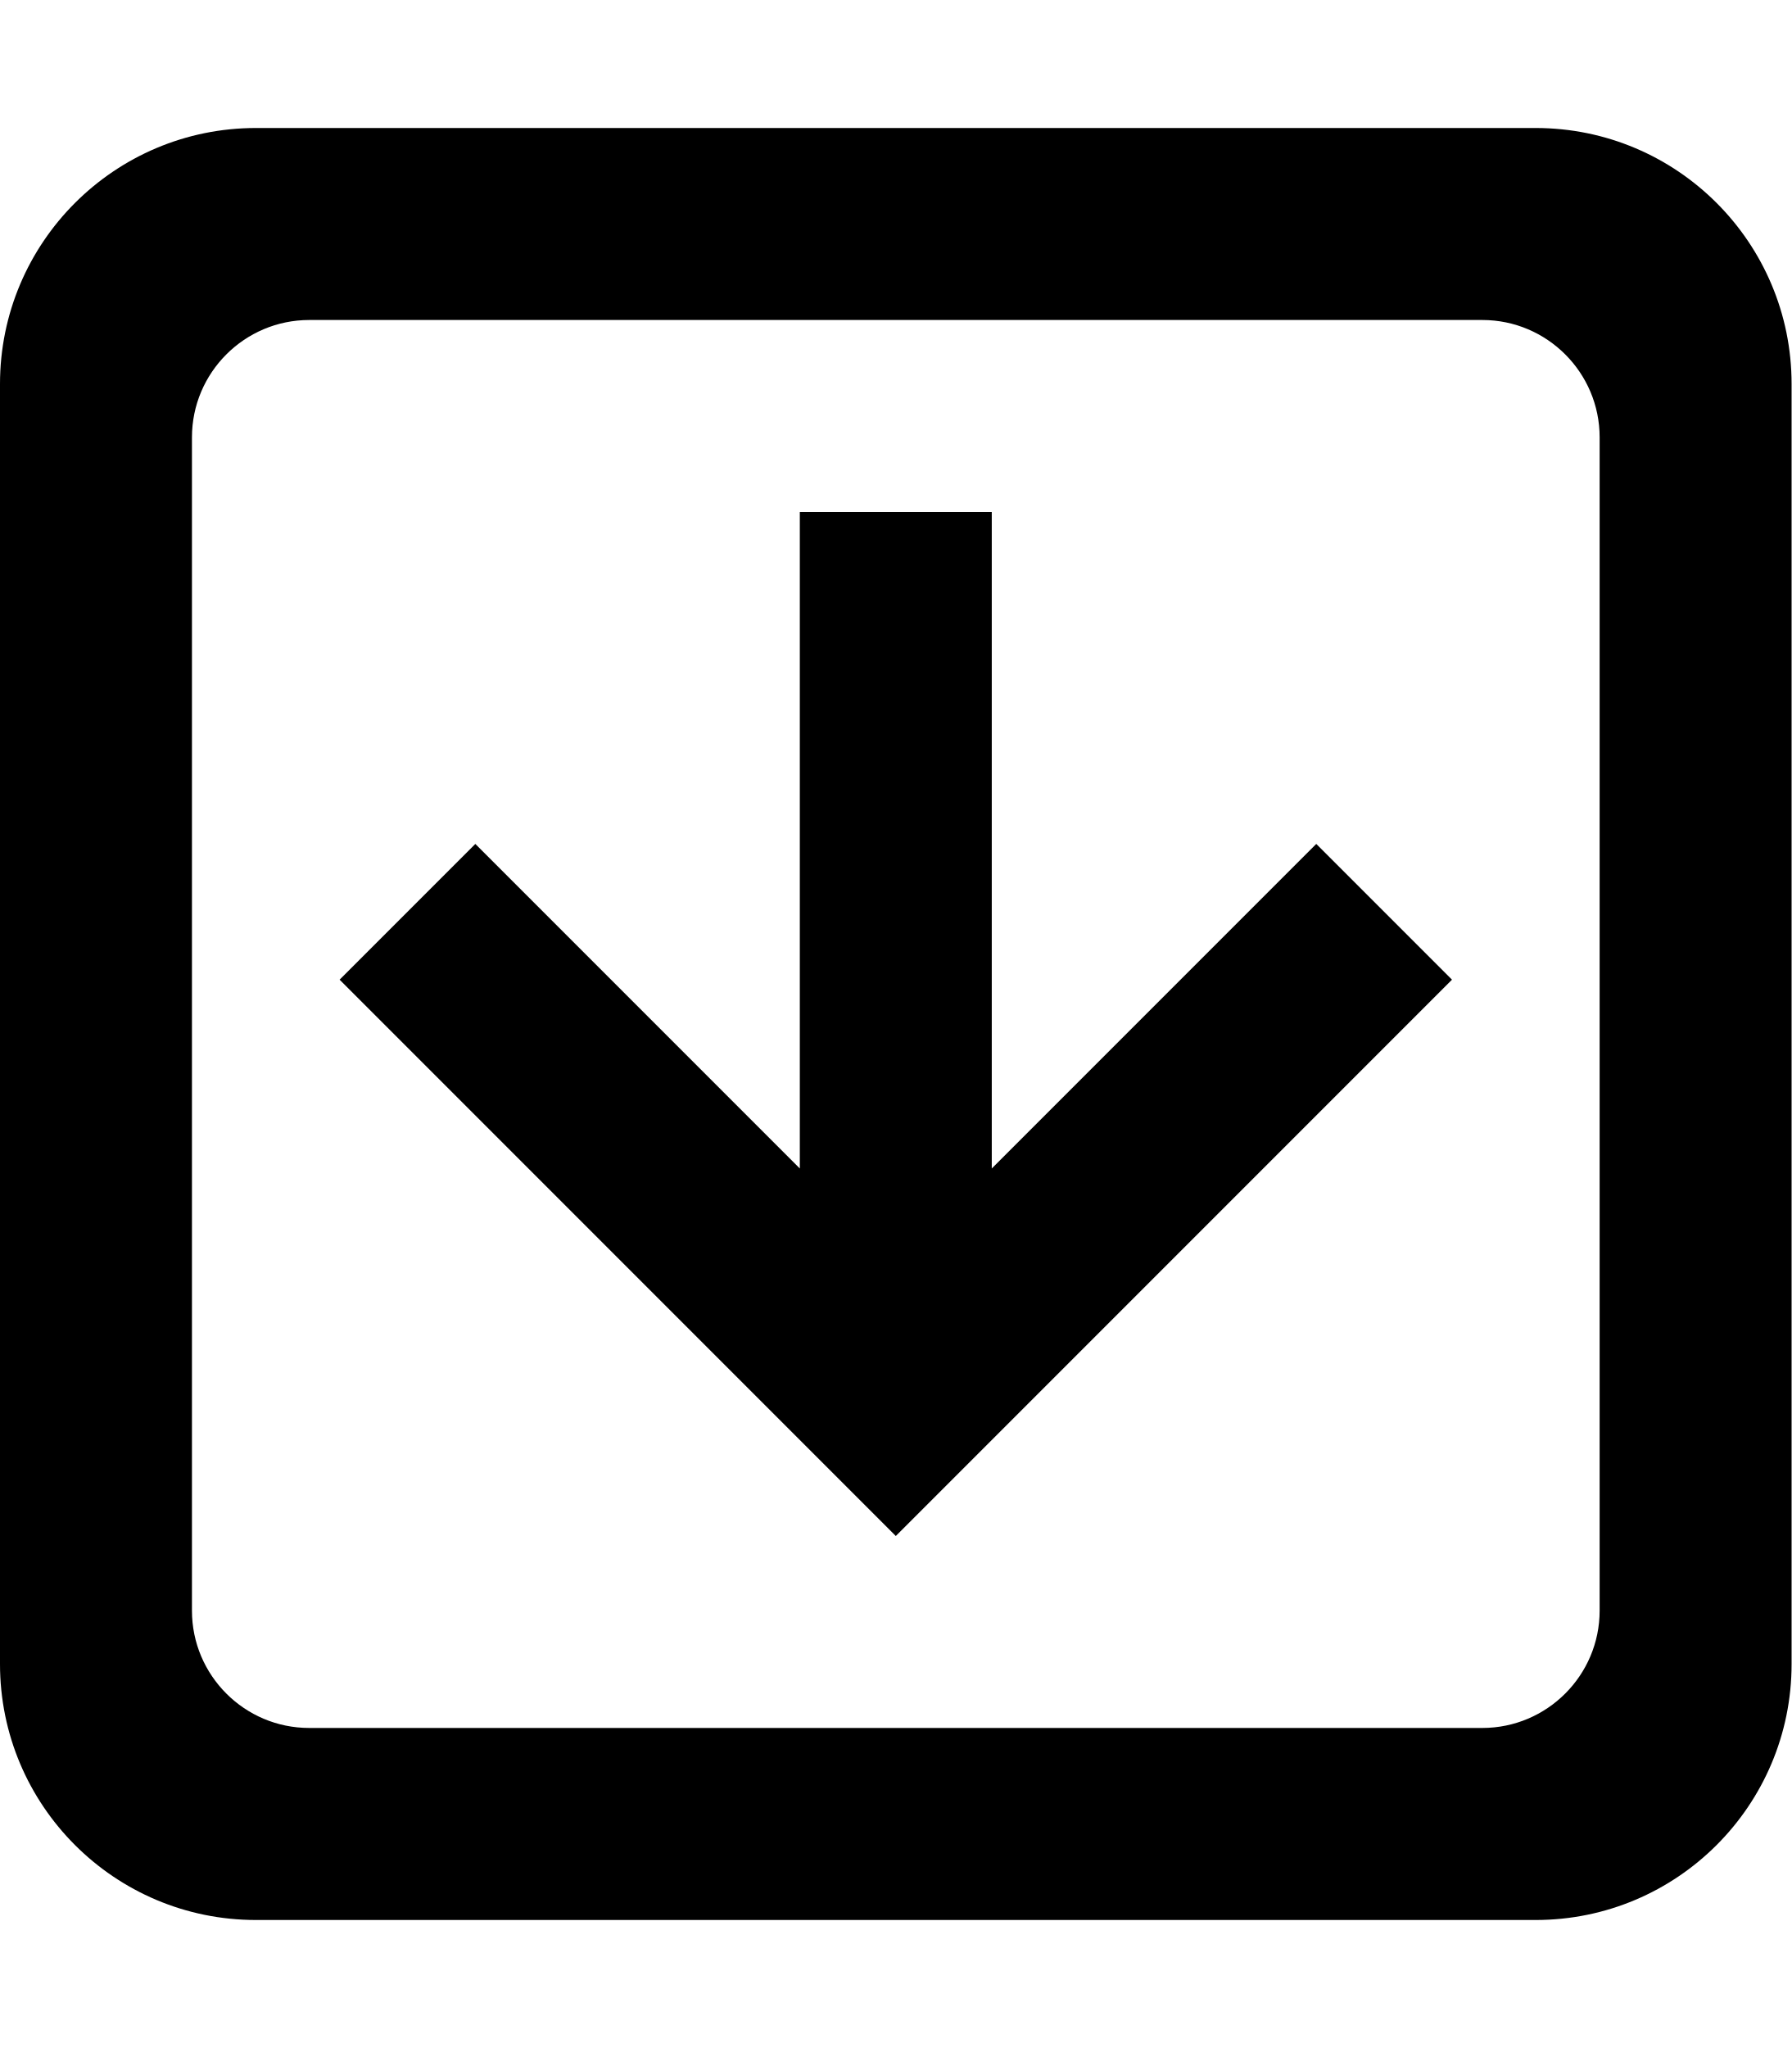
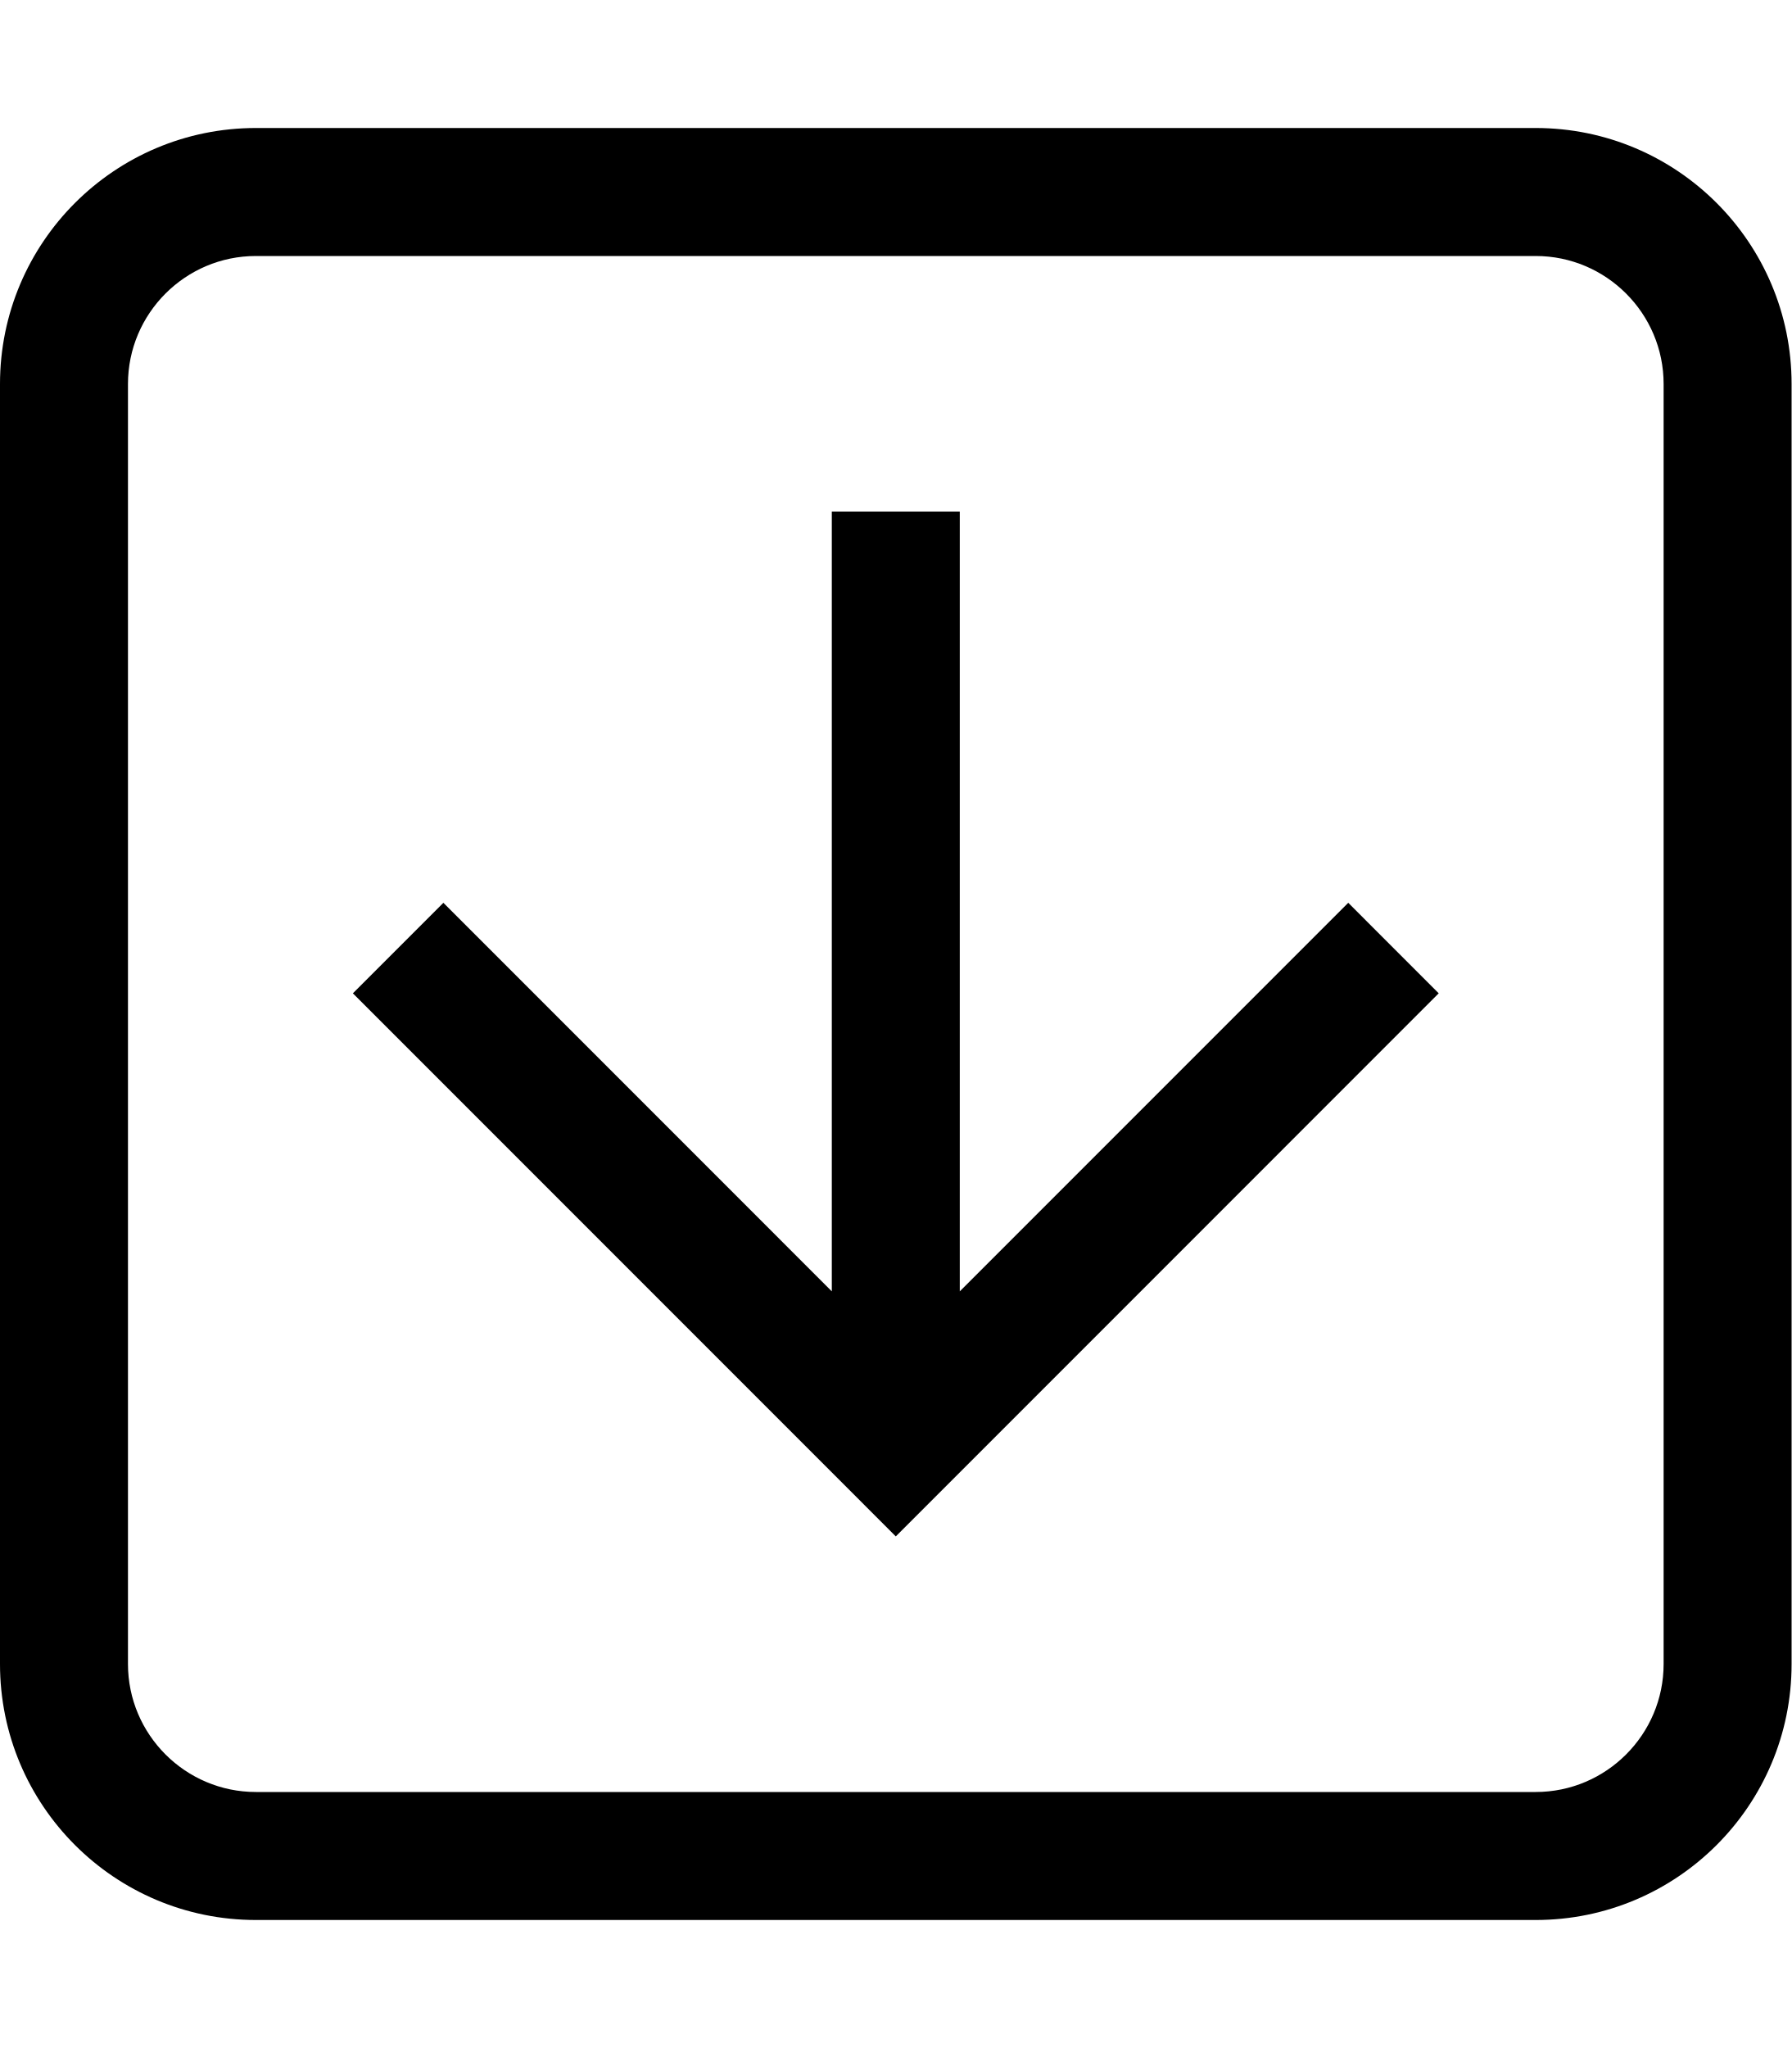
<svg xmlns="http://www.w3.org/2000/svg" version="1.2" baseProfile="tiny" id="レイヤー_1" x="0px" y="0px" viewBox="0 0 448 512" xml:space="preserve">
-   <path d="M384,32H64C28.65,32,0,60.65,0,96v320c0,35.35,28.65,64,64,64h320c35.35,0,64-28.65,64-64V96C448,60.65,419.35,32,384,32  L384,32z M370.67,80C386.84,80,400,93.16,400,109.33v293.33c0,16.17-13.16,29.33-29.33,29.33H77.33C61.16,432,48,418.84,48,402.67  V109.33C48,93.16,61.16,80,77.33,80H370.67" />
-   <polygon points="200,128 200,292.12 118.86,210.98 84.92,244.92 224,384 363.08,244.92 329.14,210.98 248,292.12 248,128 " />
+   <path d="M359.76,248.33L224,384.1L88.24,248.33l22.63-22.63L208,322.84V127.9h32v194.94l97.14-97.14L359.76,248.33z M384,64  c17.64,0,32,14.36,32,32v320c0,17.64-14.36,32-32,32H64c-17.64,0-32-14.36-32-32V96c0-17.64,14.36-32,32-32H384 M384,32H64  C28.65,32,0,60.65,0,96v320c0,35.35,28.65,64,64,64h320c35.35,0,64-28.65,64-64V96C448,60.65,419.35,32,384,32L384,32z" />
</svg>
